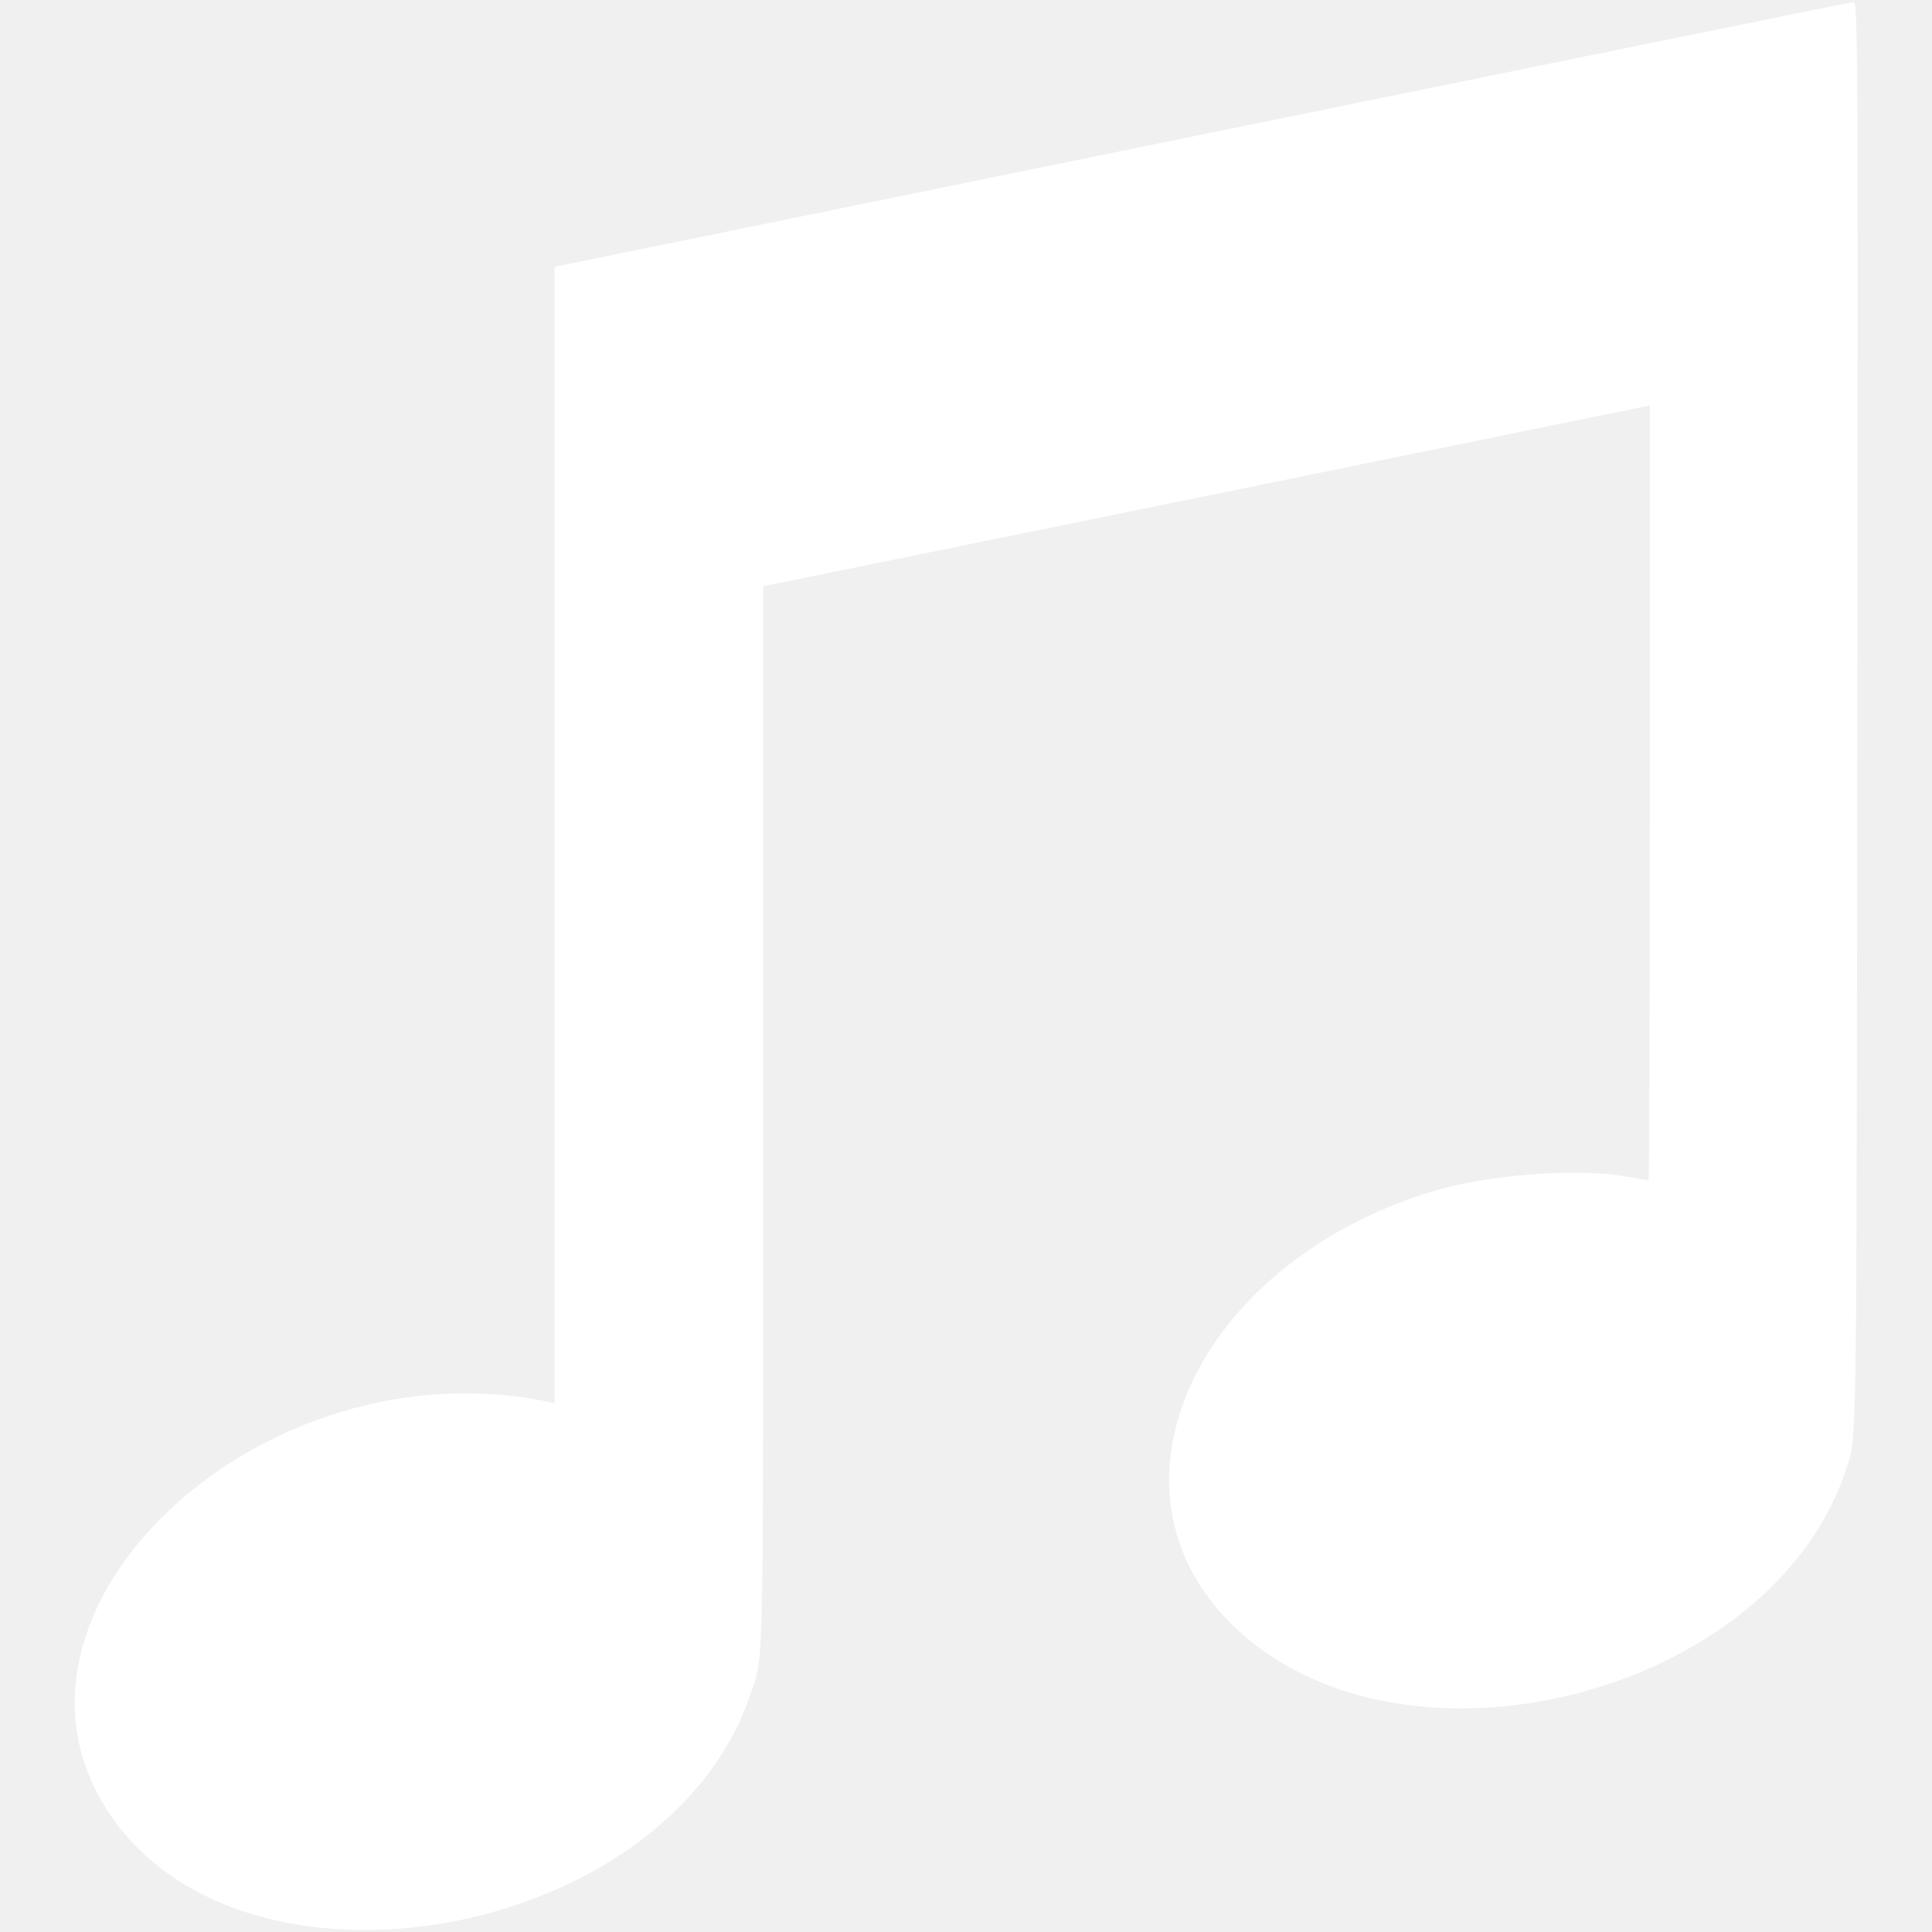
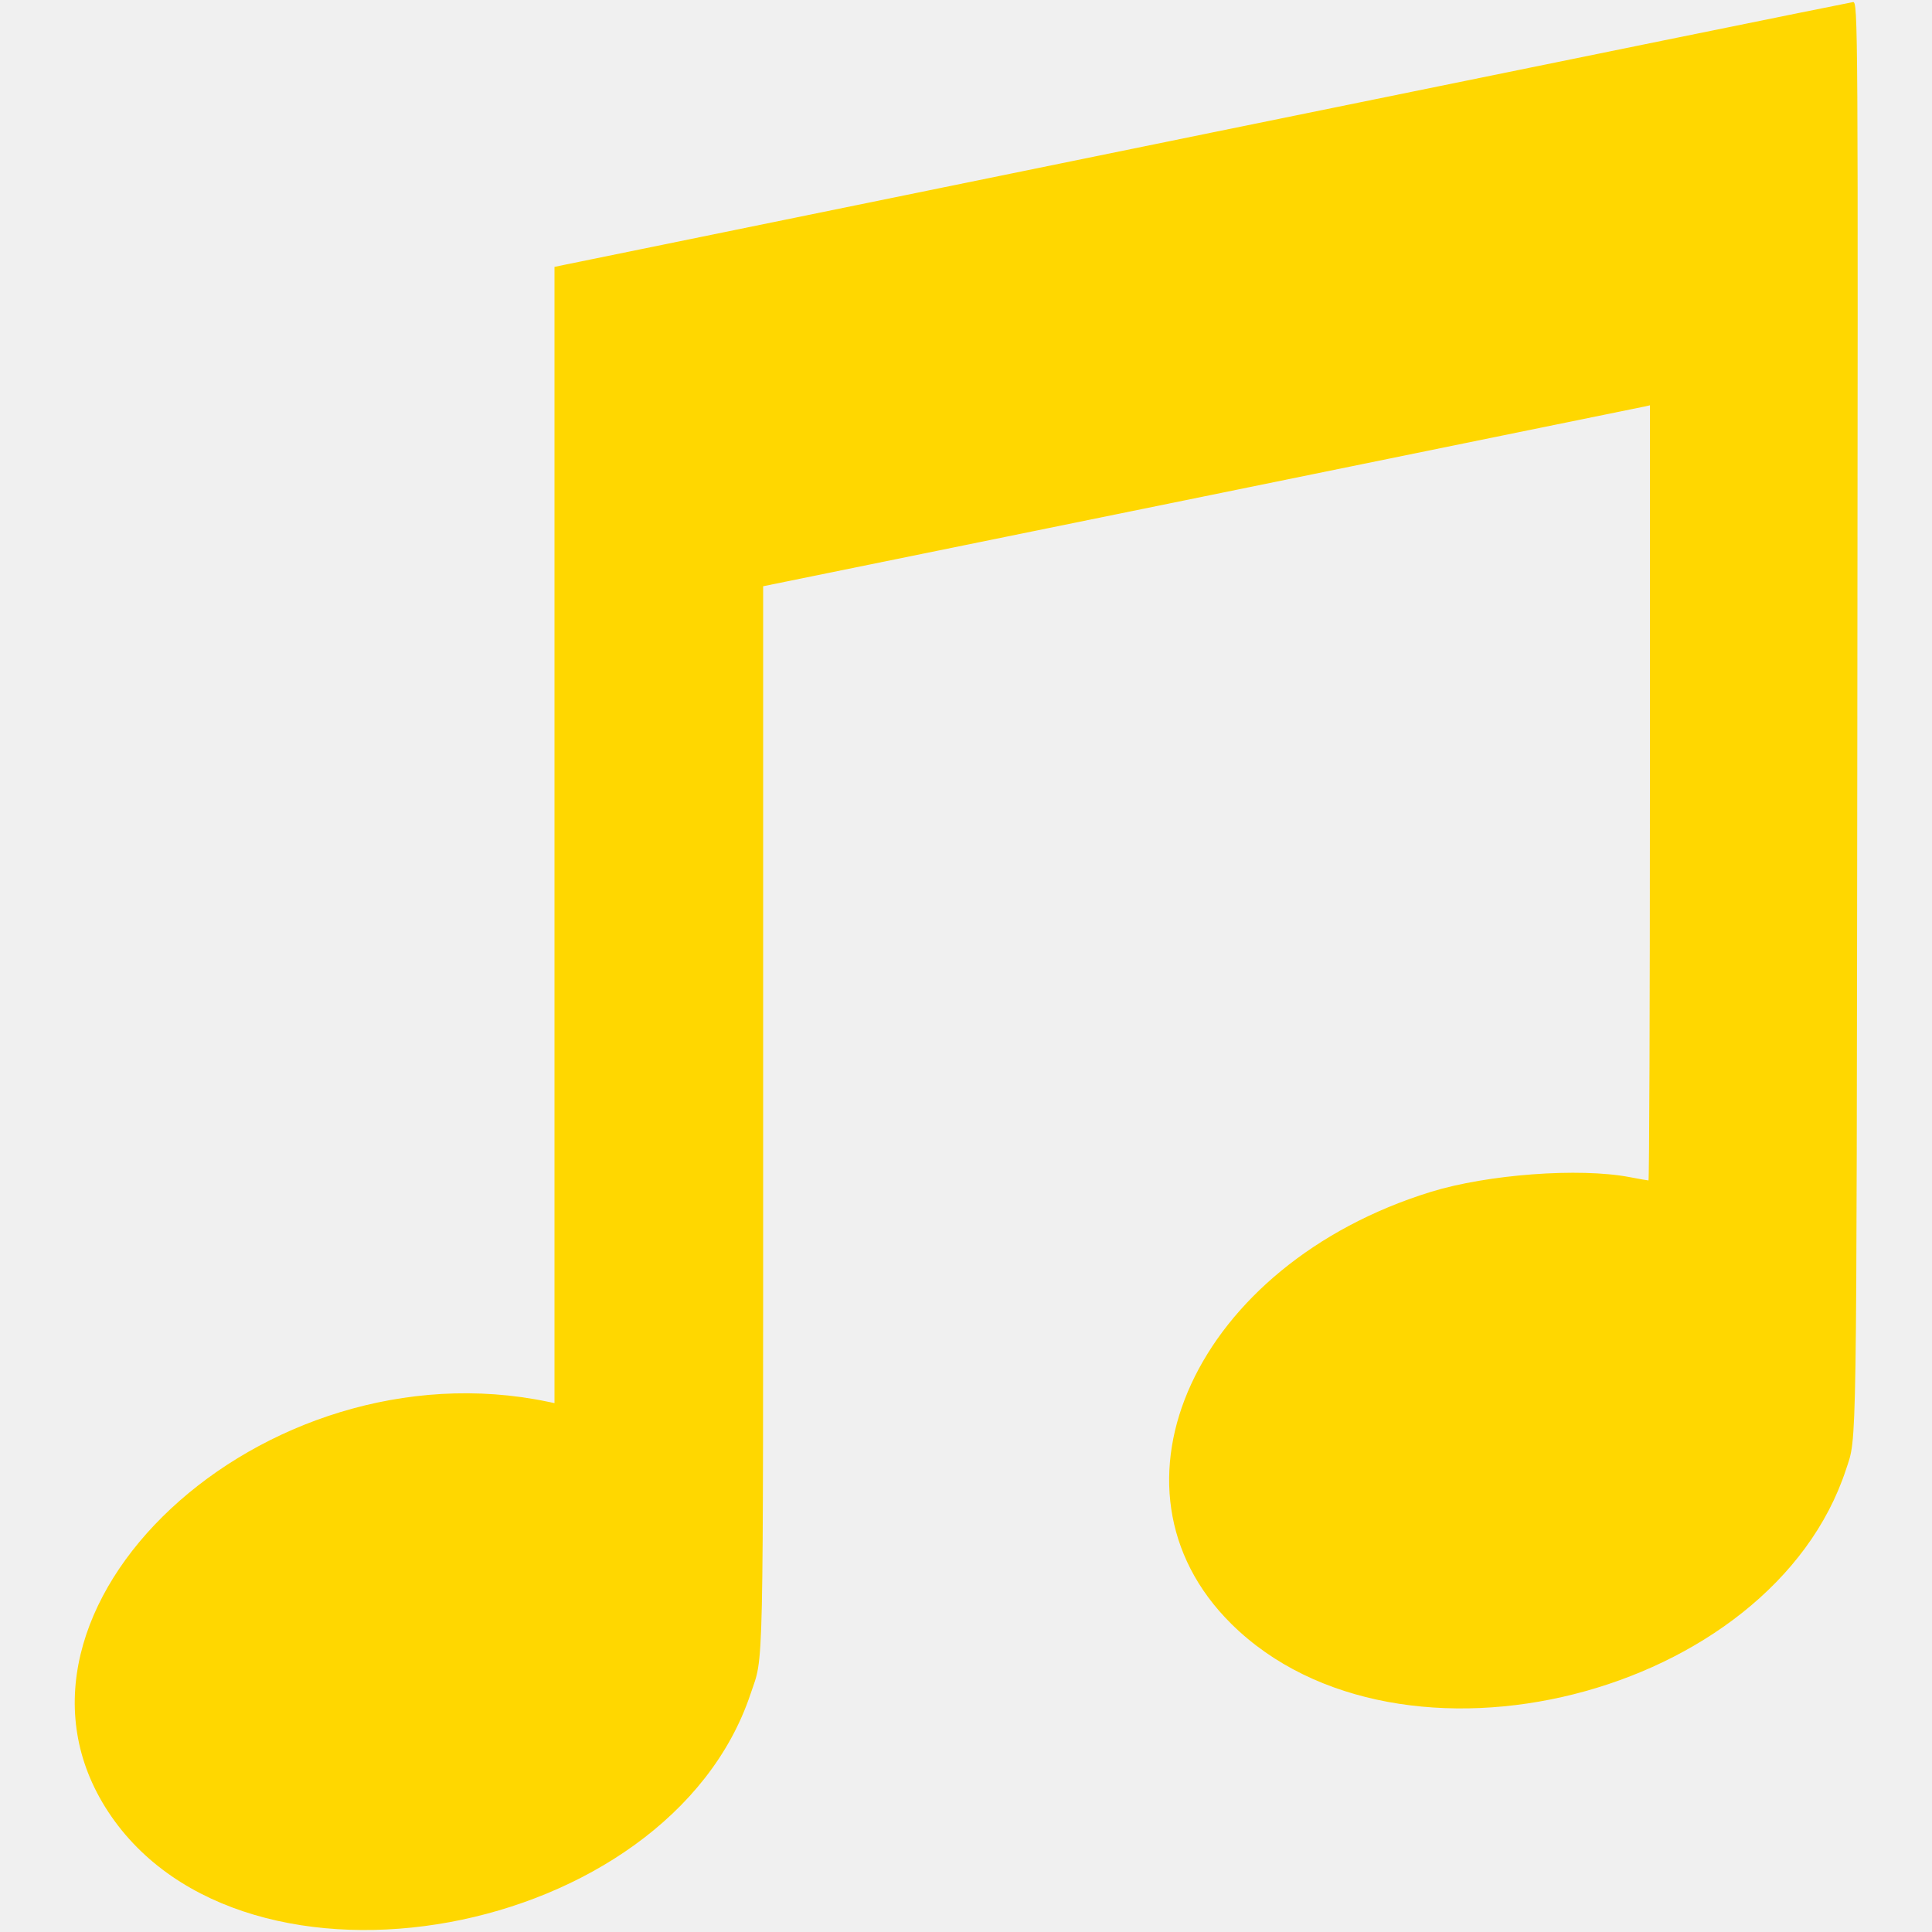
<svg xmlns="http://www.w3.org/2000/svg" id="svg" version="1.1" width="400" height="400" viewBox="0, 0, 400,400">
  <g id="svgg">
-     <path id="path0" d="M251.200 27.382 C 178.710 42.186,118.365 54.514,117.100 54.778 L 114.800 55.257 114.800 172.878 L 114.800 290.500 113.500 290.228 C 54.244 277.848,-5.164 333.262,22.441 375.165 C 50.473 417.715,138.386 401.561,155.383 350.736 C 158.163 342.422,157.995 350.197,157.998 229.989 L 158.000 121.377 248.900 102.855 C 298.895 92.668,340.205 84.239,340.700 84.123 L 341.600 83.913 341.600 164.157 C 341.600 208.290,341.465 244.399,341.300 244.399 C 341.135 244.398,339.380 244.088,337.400 243.710 C 326.981 241.722,307.957 243.138,296.200 246.778 C 247.631 261.812,226.354 307.937,254.943 336.218 C 289.745 370.644,366.791 351.266,382.206 304.210 C 384.471 297.296,384.369 303.906,384.535 152.699 C 384.700 3.223,384.683 0.380,383.644 0.433 C 383.290 0.450,323.690 12.578,251.200 27.382 " stroke="none" fill="#fff" fill-rule="evenodd" />
+     <path id="path0" d="M251.200 27.382 C 178.710 42.186,118.365 54.514,117.100 54.778 L 114.800 55.257 114.800 172.878 L 114.800 290.500 113.500 290.228 C 54.244 277.848,-5.164 333.262,22.441 375.165 C 50.473 417.715,138.386 401.561,155.383 350.736 C 158.163 342.422,157.995 350.197,157.998 229.989 L 158.000 121.377 248.900 102.855 C 298.895 92.668,340.205 84.239,340.700 84.123 L 341.600 83.913 341.600 164.157 C 341.600 208.290,341.465 244.399,341.300 244.399 C 341.135 244.398,339.380 244.088,337.400 243.710 C 326.981 241.722,307.957 243.138,296.200 246.778 C 247.631 261.812,226.354 307.937,254.943 336.218 C 289.745 370.644,366.791 351.266,382.206 304.210 C 384.471 297.296,384.369 303.906,384.535 152.699 C 384.700 3.223,384.683 0.380,383.644 0.433 C 383.290 0.450,323.690 12.578,251.200 27.382 " stroke="none" fill="#ffd700" fill-rule="evenodd" />
  </g>
</svg>
